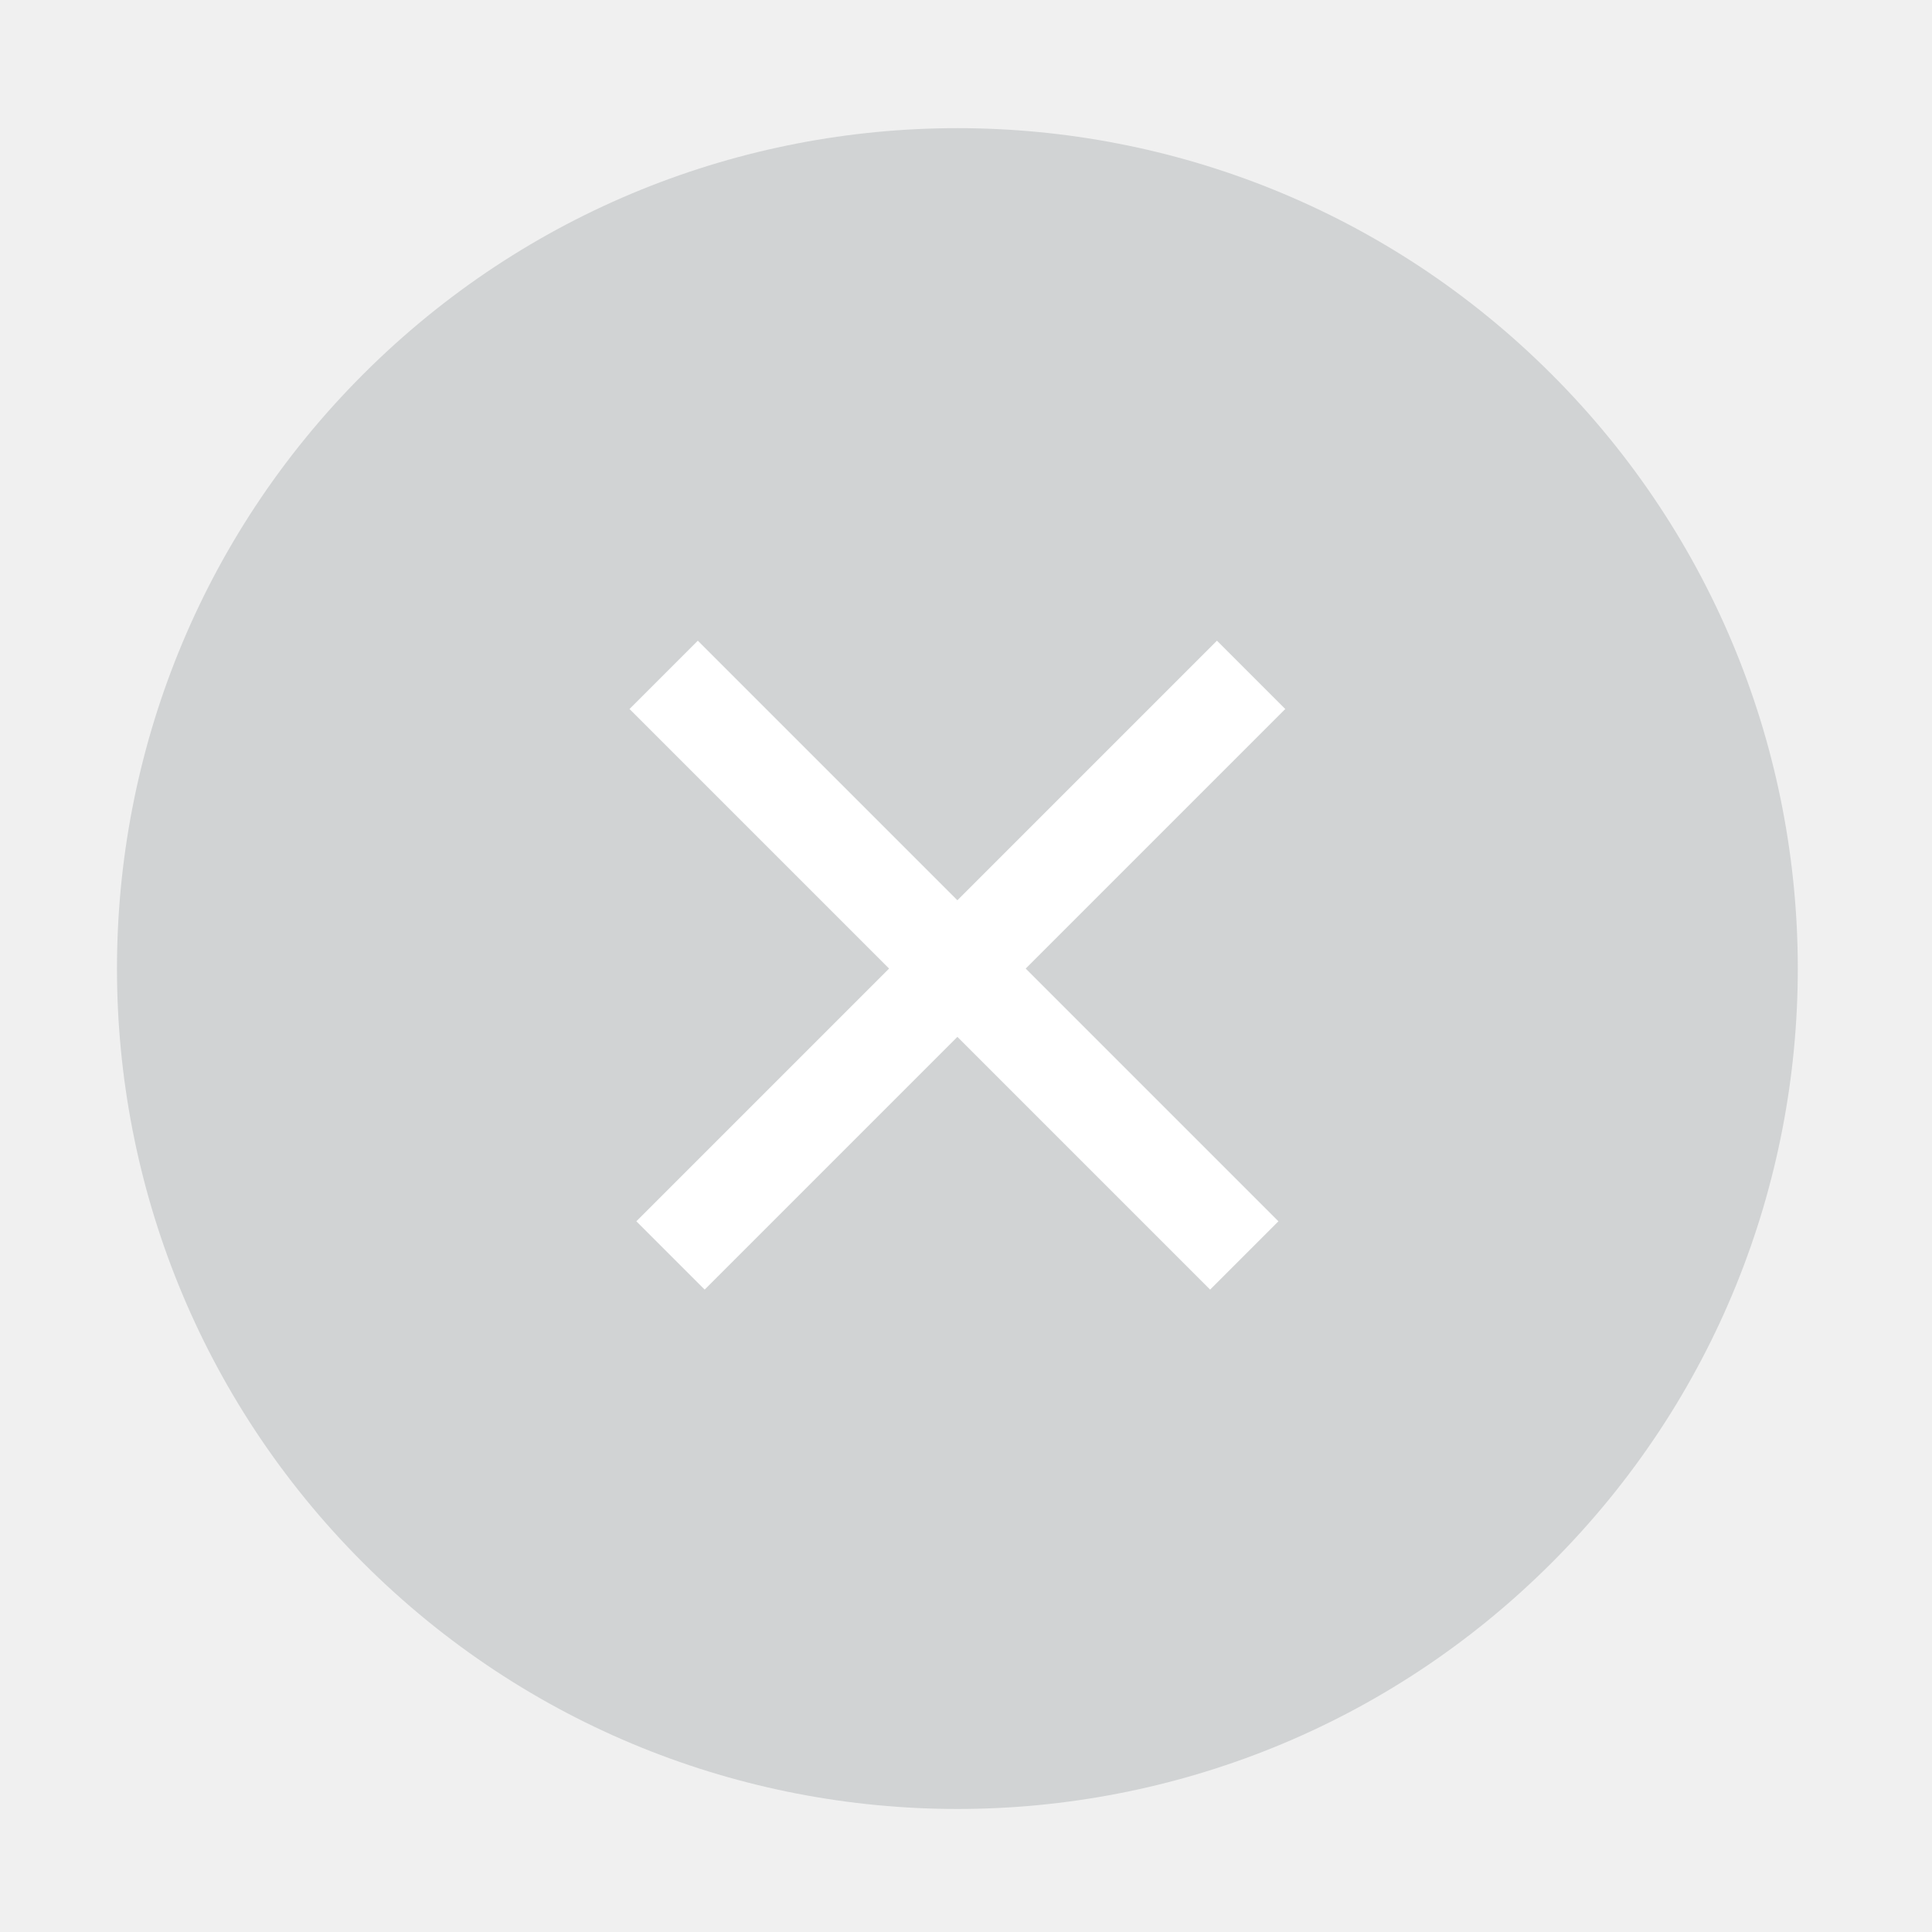
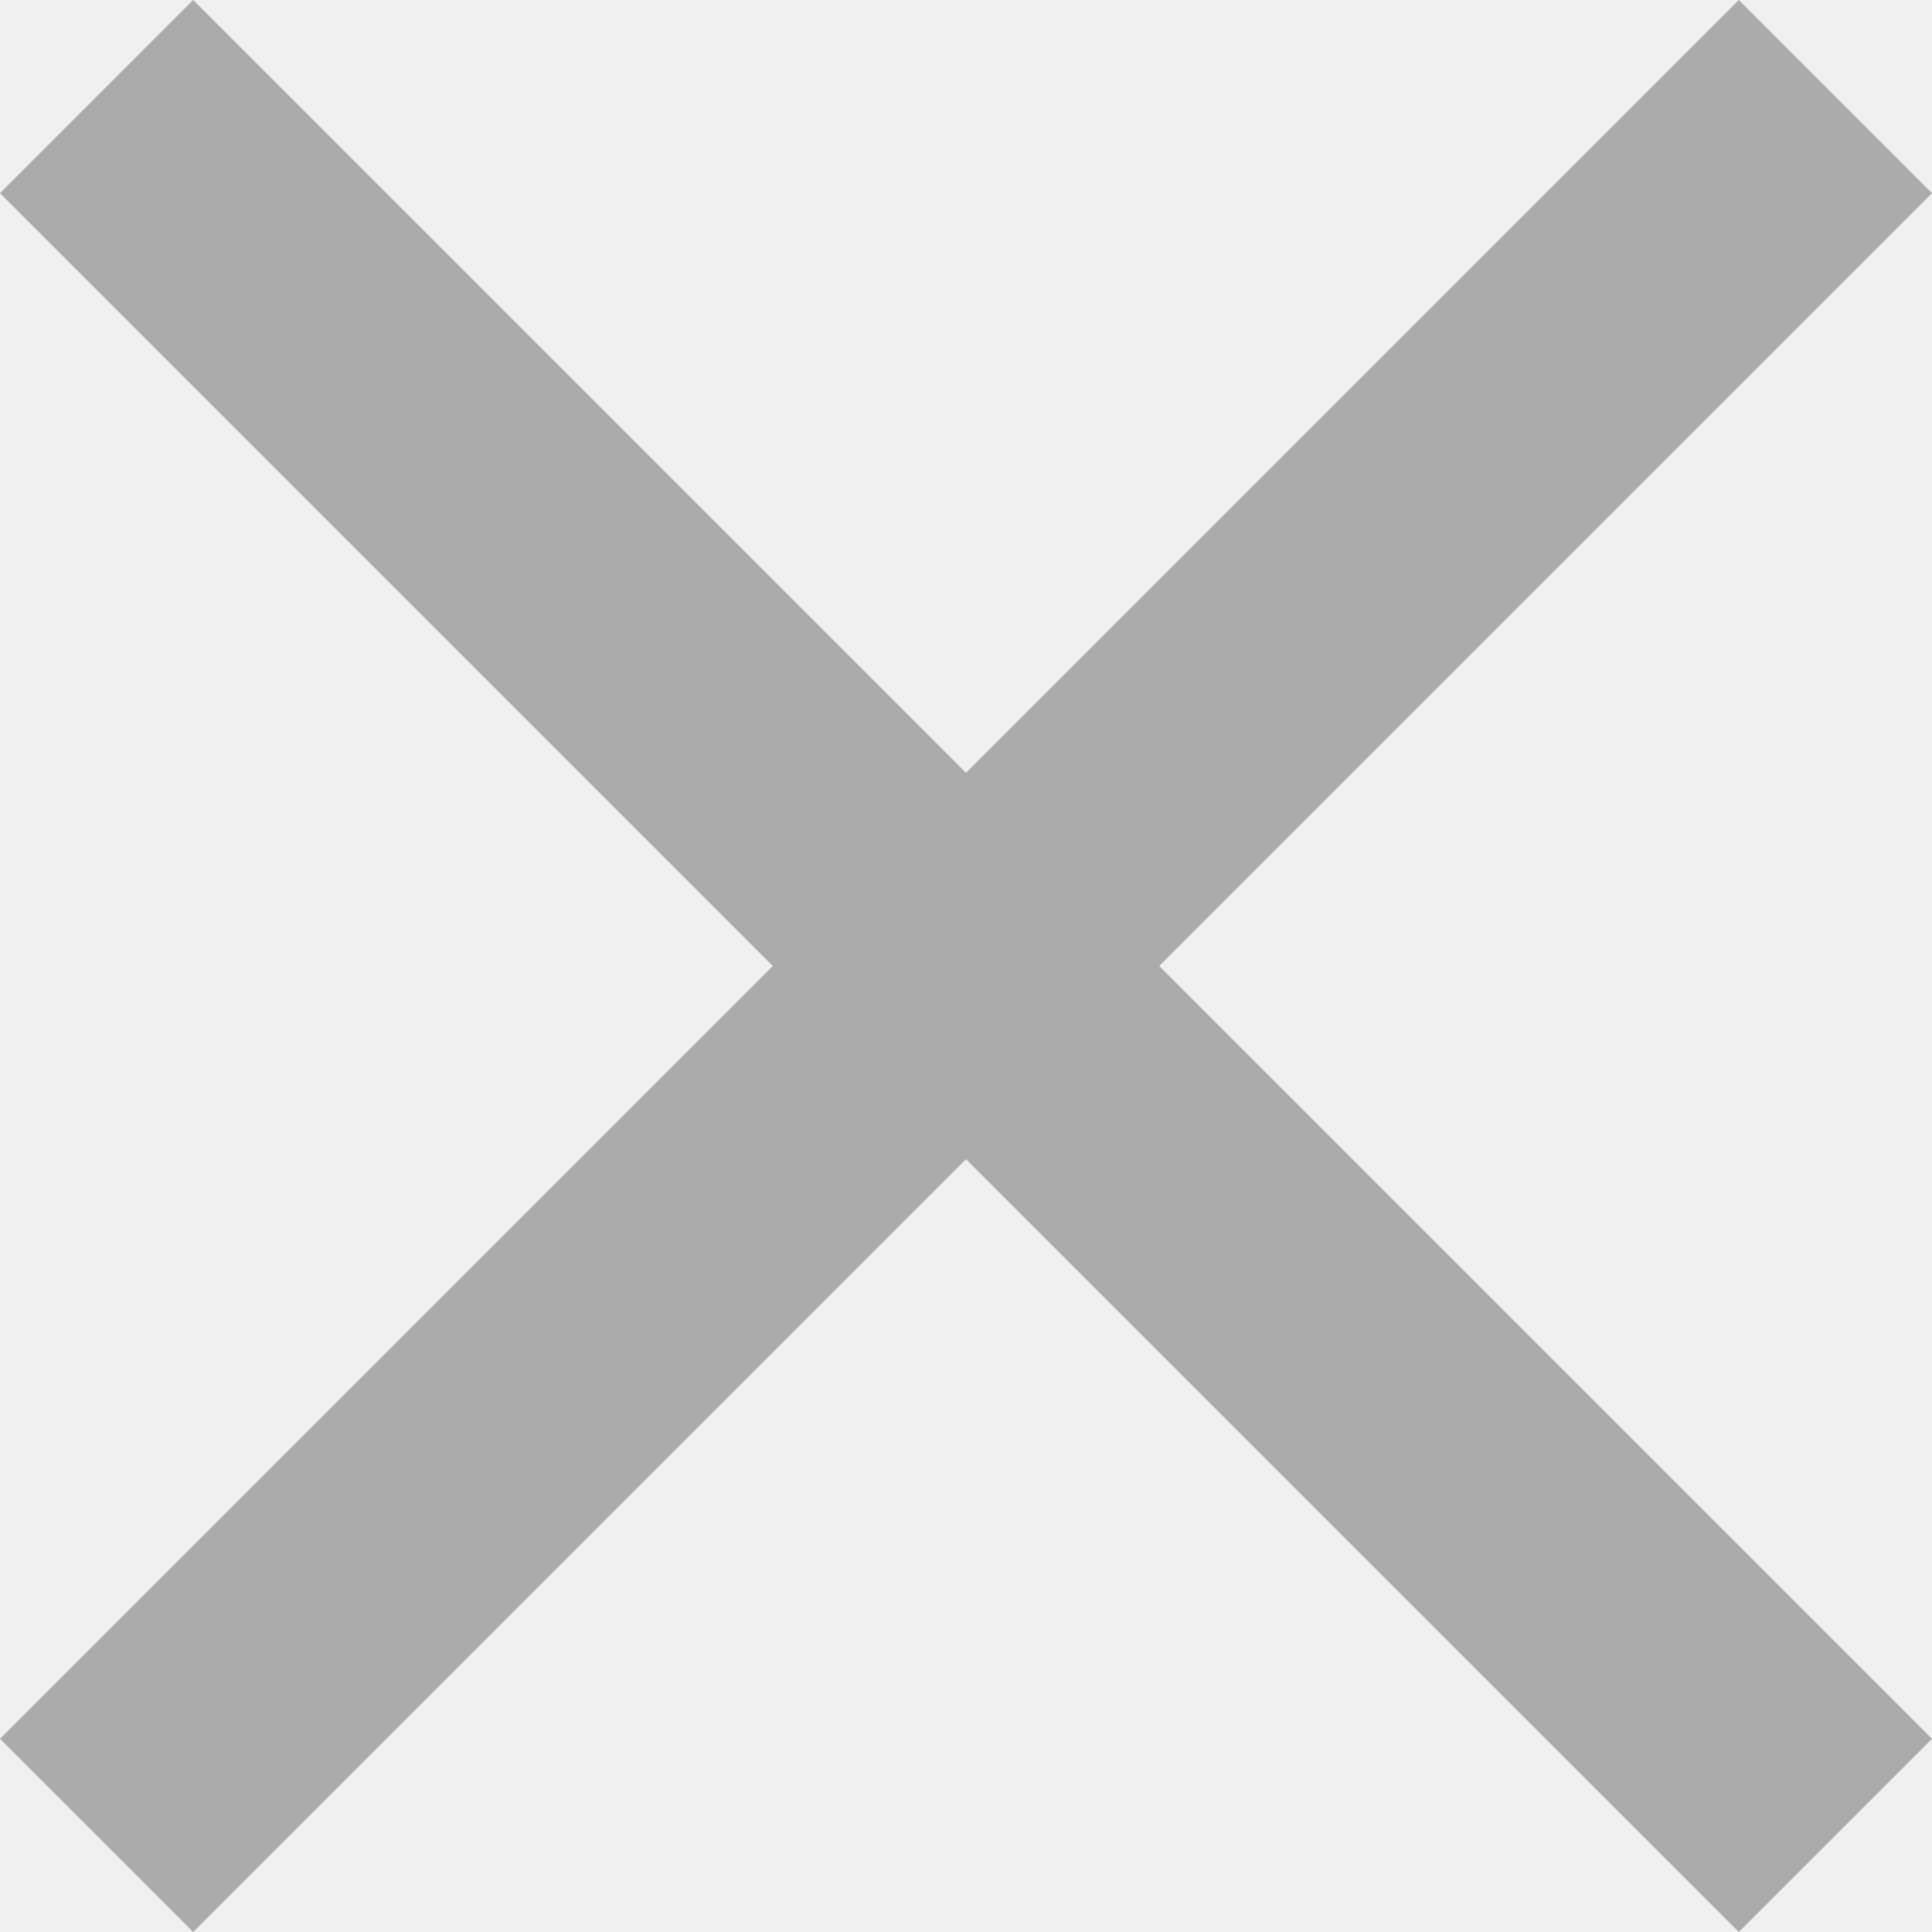
- <svg xmlns="http://www.w3.org/2000/svg" version="1.1" id="Layer_1" x="0px" y="0px" viewBox="0 0 20 20" style="enable-background:new 0 0 20 20;" xml:space="preserve">
-   <style type="text/css">
- 	.st0{fill:#D1D3D4;}
- 	.st1{fill:#FFFFFF;}
- </style>
-   <g>
-     <g>
-       <ellipse transform="matrix(0.7071 -0.7071 0.7071 0.7071 -4.1604 9.9558)" class="st0" cx="9.9" cy="10" rx="8.7" ry="8.7" />
-       <g>
-         <rect x="5.7" y="9.5" transform="matrix(0.7071 -0.7071 0.7071 0.7071 -4.1604 9.9559)" class="st1" width="8.5" height="1" />
-         <rect x="9.4" y="5.7" transform="matrix(0.7071 -0.7071 0.7071 0.7071 -4.1604 9.9559)" class="st1" width="1" height="8.5" />
-       </g>
+ <svg xmlns="http://www.w3.org/2000/svg" width="14px" height="14px" viewBox="0 0 14 14" version="1.1">
+   <defs />
+   <g id="Symbols" stroke="none" stroke-width="1" fill="none" fill-rule="evenodd" opacity="0.57">
+     <g id="Material/Icons-black/close" transform="translate(-5, -5)" fill="#757575">
+       <polygon id="Shape" points="19 6.4 17.6 5 12 10.6 6.4 5 5 6.4 10.6 12 5 17.6 6.4 19 12 13.4 17.6 19 19 17.6 13.4 12" />
    </g>
  </g>
</svg>
